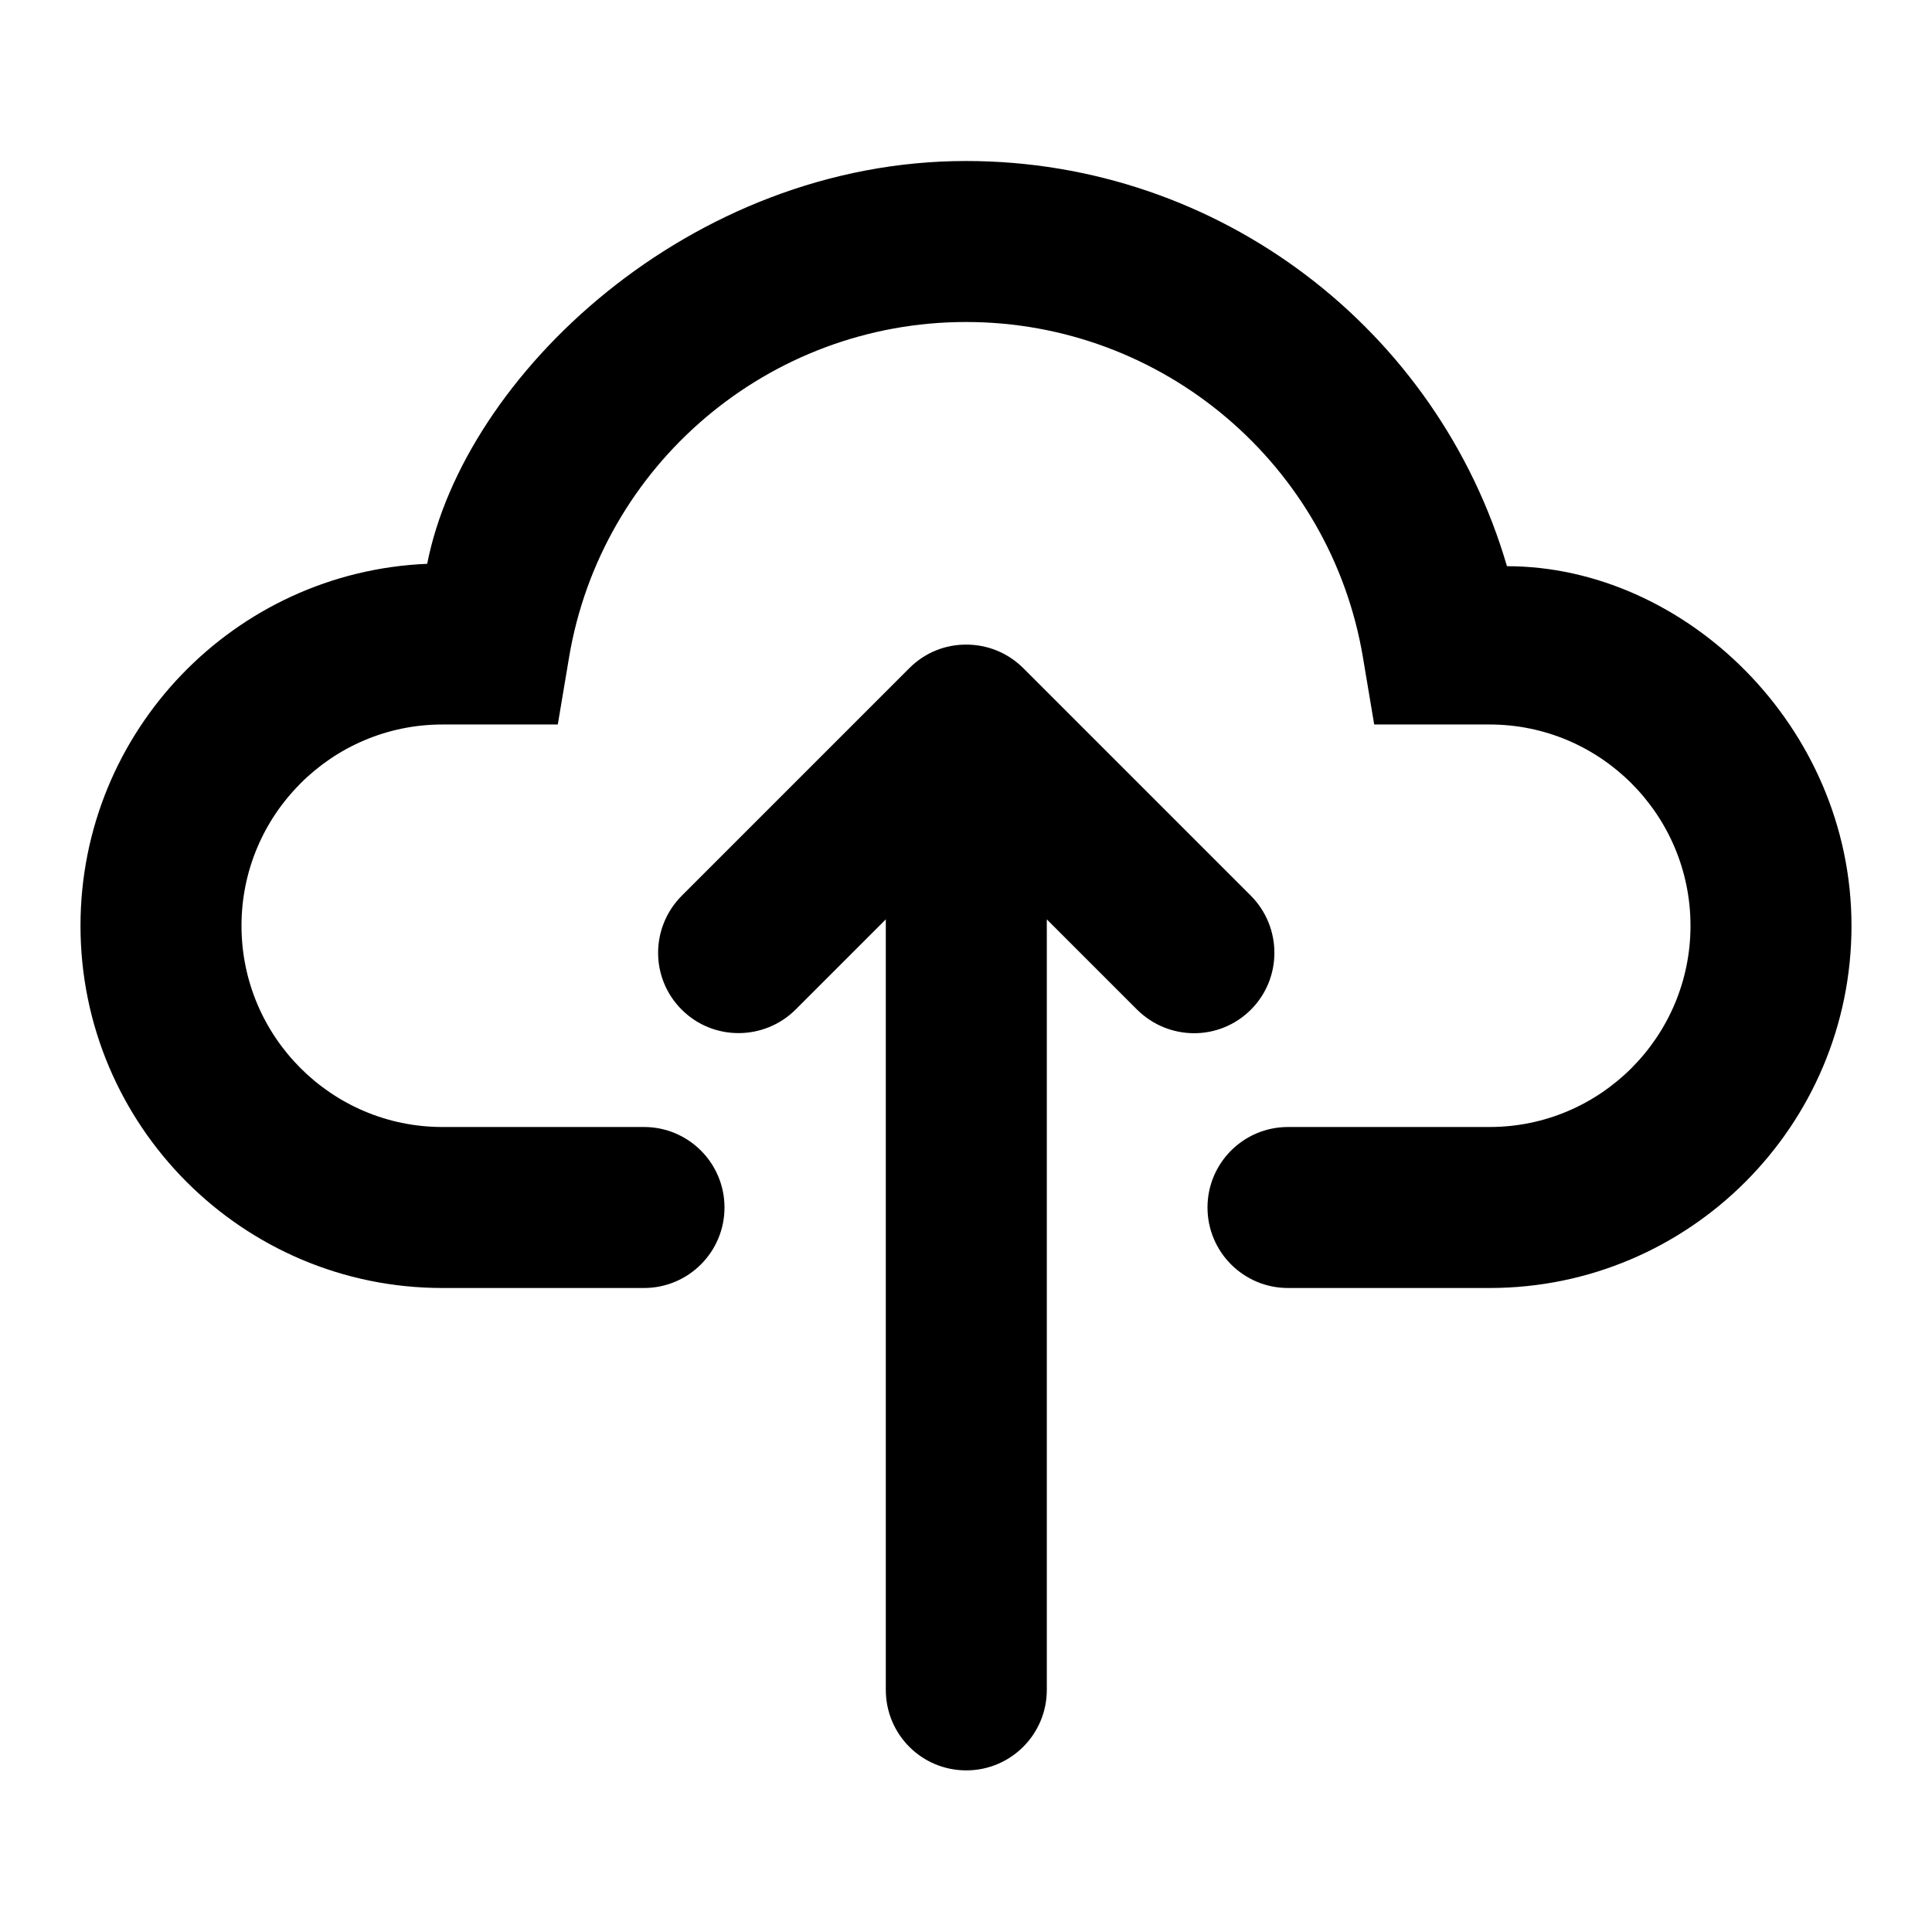
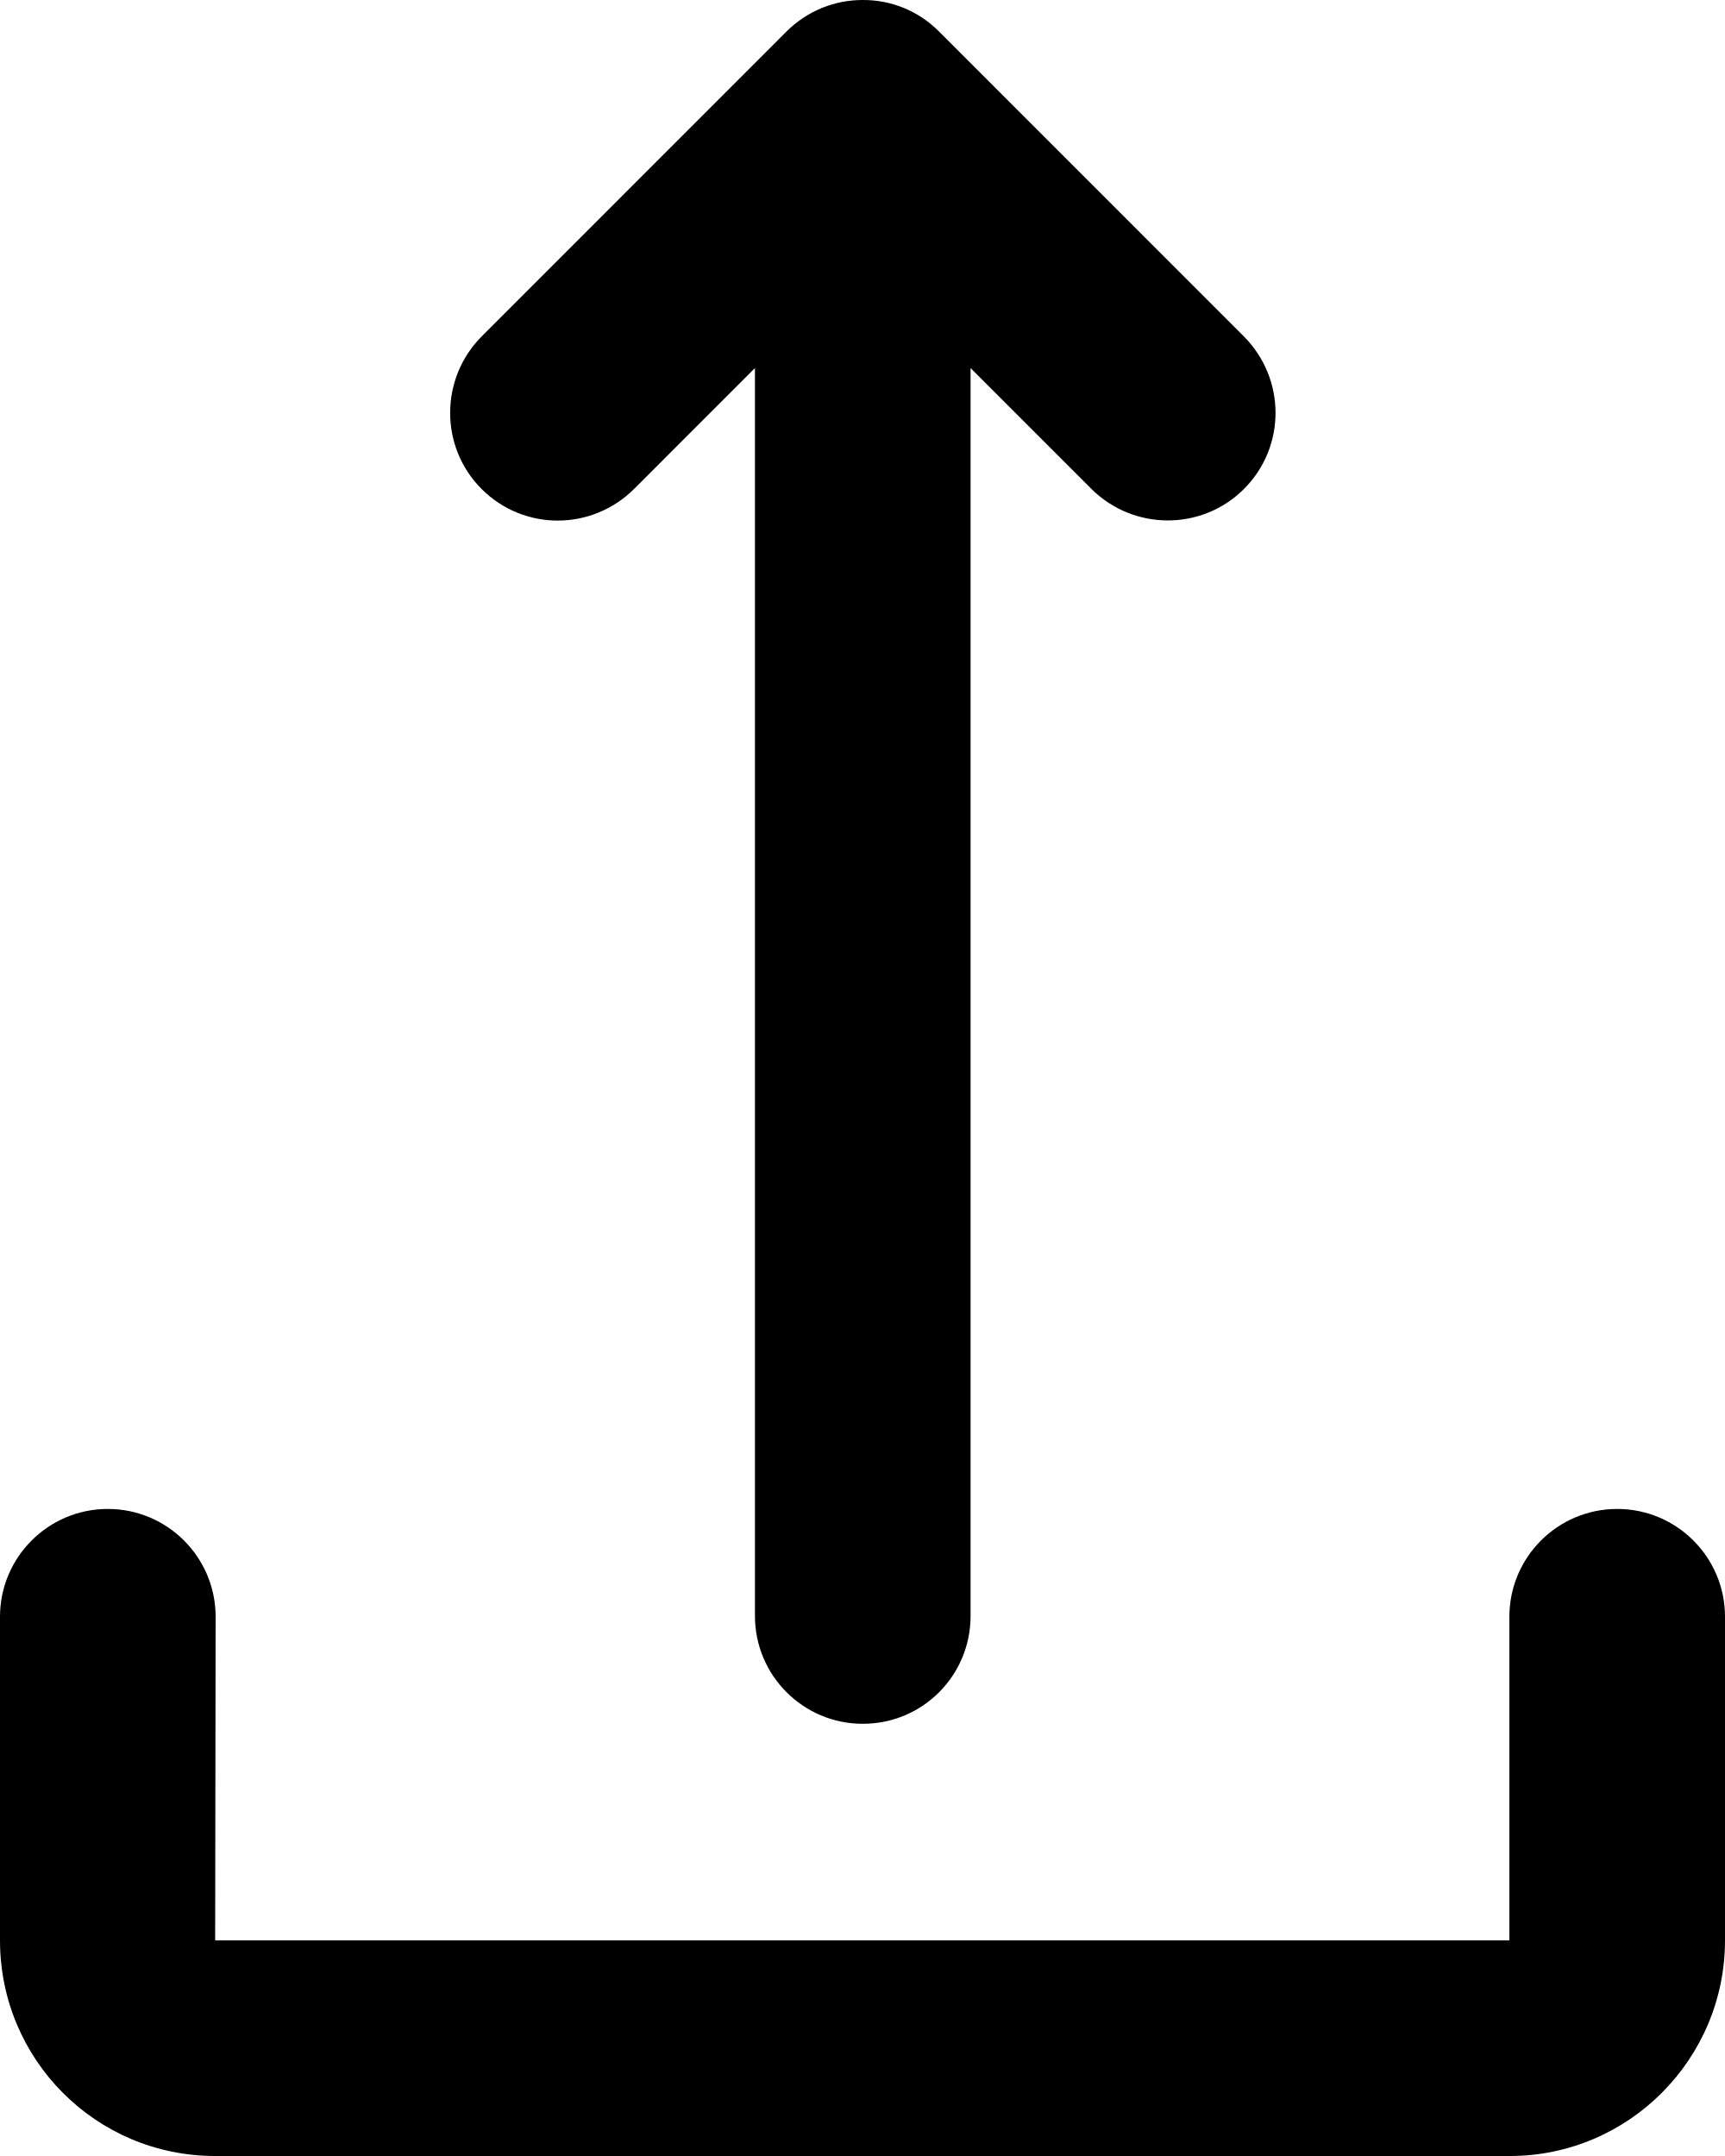
- <svg xmlns="http://www.w3.org/2000/svg" width="1000" height="1000" viewBox="0 0 1000 1000">
-   <path d="M411.897 522.457c-16.302 16.302-42.779 16.397-59.051.126-16.386-16.386-16.216-42.71.126-59.051l117.726-117.726c8.172-8.172 18.815-12.226 29.493-12.152 10.664-.007 21.317 4.037 29.558 12.278l117.6 117.6c16.302 16.302 16.397 42.779.126 59.051-16.386 16.386-42.71 16.216-59.051-.126l-46.596-46.596v398.802c0 23.025-18.655 41.681-41.667 41.681-23.172 0-41.667-18.661-41.667-41.681V475.861l-46.596 46.596zm359.137 144.21H666.666c-23.012 0-41.667-18.655-41.667-41.667s18.655-41.667 41.667-41.667h104.368c57.291 0 103.966-46.697 103.966-104.167 0-57.442-46.623-104.167-103.966-104.167h-59.75l-5.834-34.772c-16.704-99.565-103.332-173.561-205.451-173.561s-188.747 73.995-205.451 173.561l-5.834 34.772h-59.75c-57.291 0-103.966 46.697-103.966 104.167 0 57.442 46.623 104.167 103.966 104.167h104.368c23.012 0 41.667 18.655 41.667 41.667s-18.655 41.667-41.667 41.667H228.964c-103.406 0-187.299-84.074-187.299-187.5 0-100.852 79.758-183.213 179.453-187.338 18.99-97.165 135.895-208.495 278.881-208.495 131.328 0 244.311 87.361 280 209.729 91.877 0 178.333 82.679 178.333 186.104 0 103.483-83.976 187.5-187.299 187.5z" />
+ <svg xmlns="http://www.w3.org/2000/svg" width="800" height="1000" viewBox="0 0 800 1000">
+   <path d="M506.039 226.652l-55.915-55.937V749.5c0 27.634-22.194 50.036-50 50.036-27.615 0-50-22.395-50-50.036V170.715l-55.916 55.937c-19.61 19.617-51.199 19.82-70.861.15-19.526-19.533-19.411-51.318.15-70.888L364.618 14.74c9.89-9.892 22.673-14.747 35.47-14.739C412.9-.087 425.673 4.78 435.479 14.59l141.27 141.324c19.61 19.617 19.814 51.219.151 70.889-19.526 19.534-51.3 19.418-70.861-.15zM700 899.972V749.903c0-27.625 22.386-50.019 50-50.019s50 22.394 50 50.02V899.97c0 55.16-44.796 100.03-99.781 100.03H99.78C44.59 1000 0 955.327 0 899.971V749.904c0-27.625 22.386-50.019 50-50.019s50 22.394 50 50.02l-.219 150.057 600.219.01z" />
</svg>
